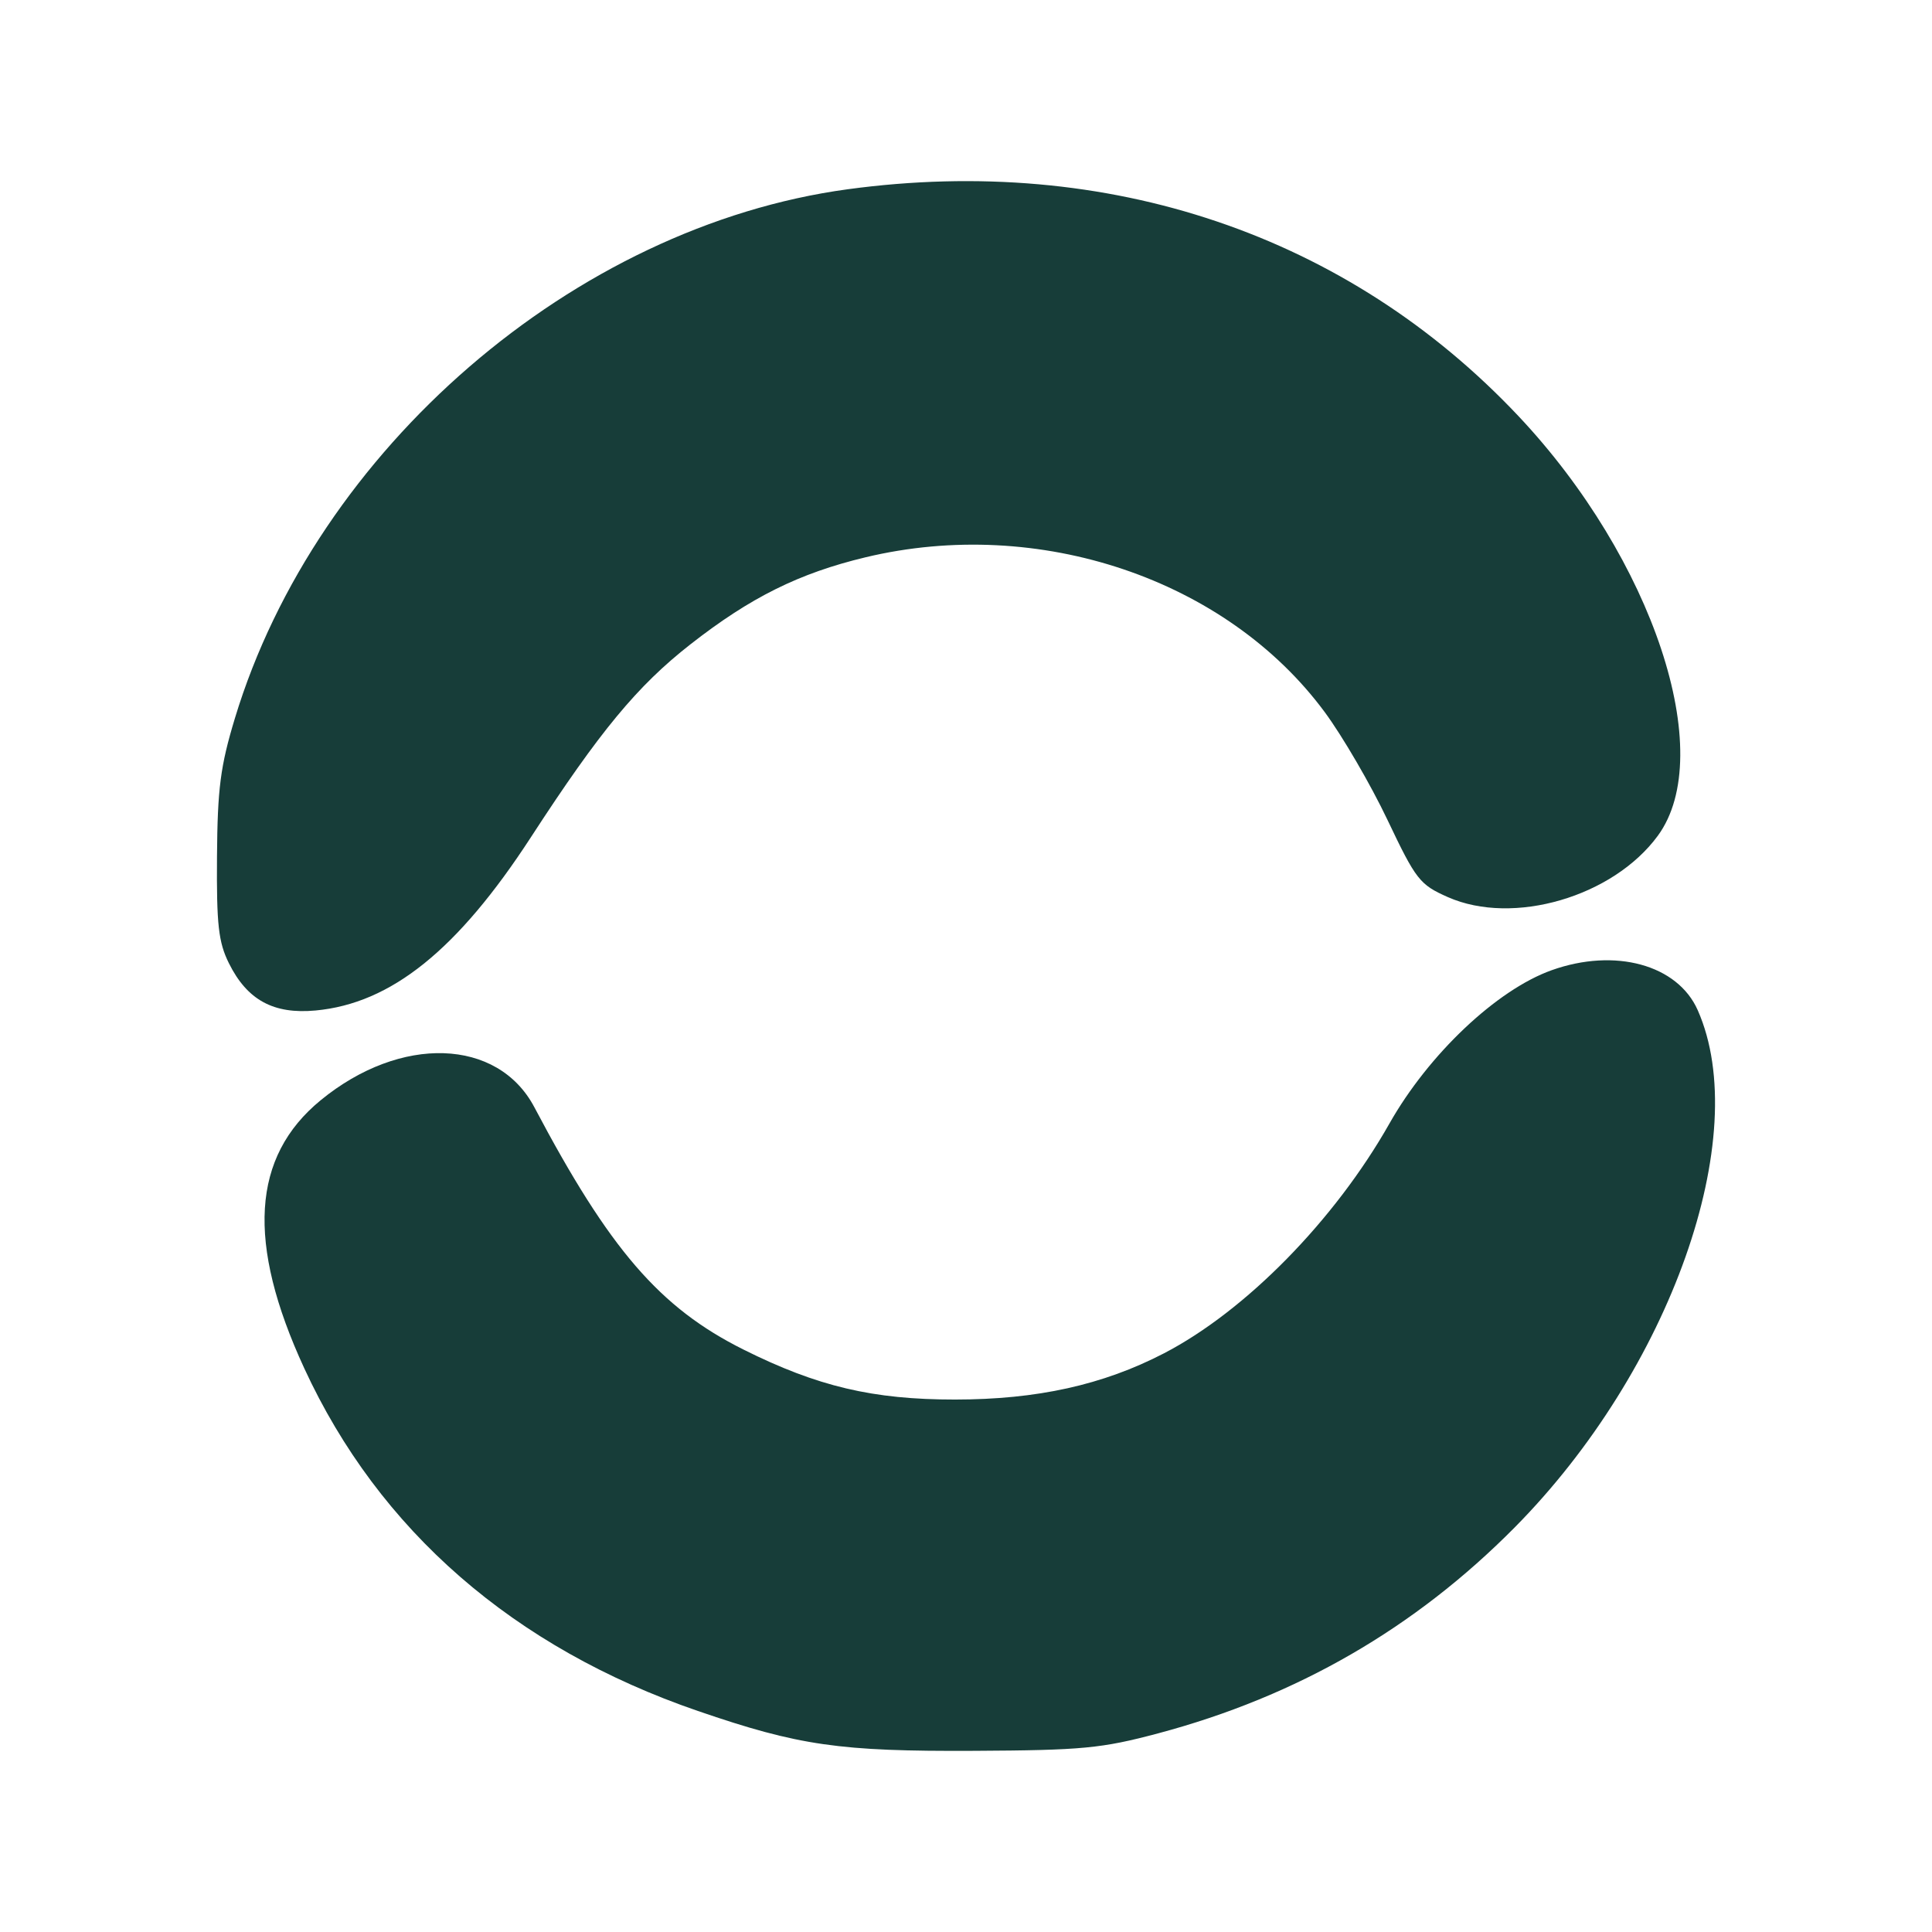
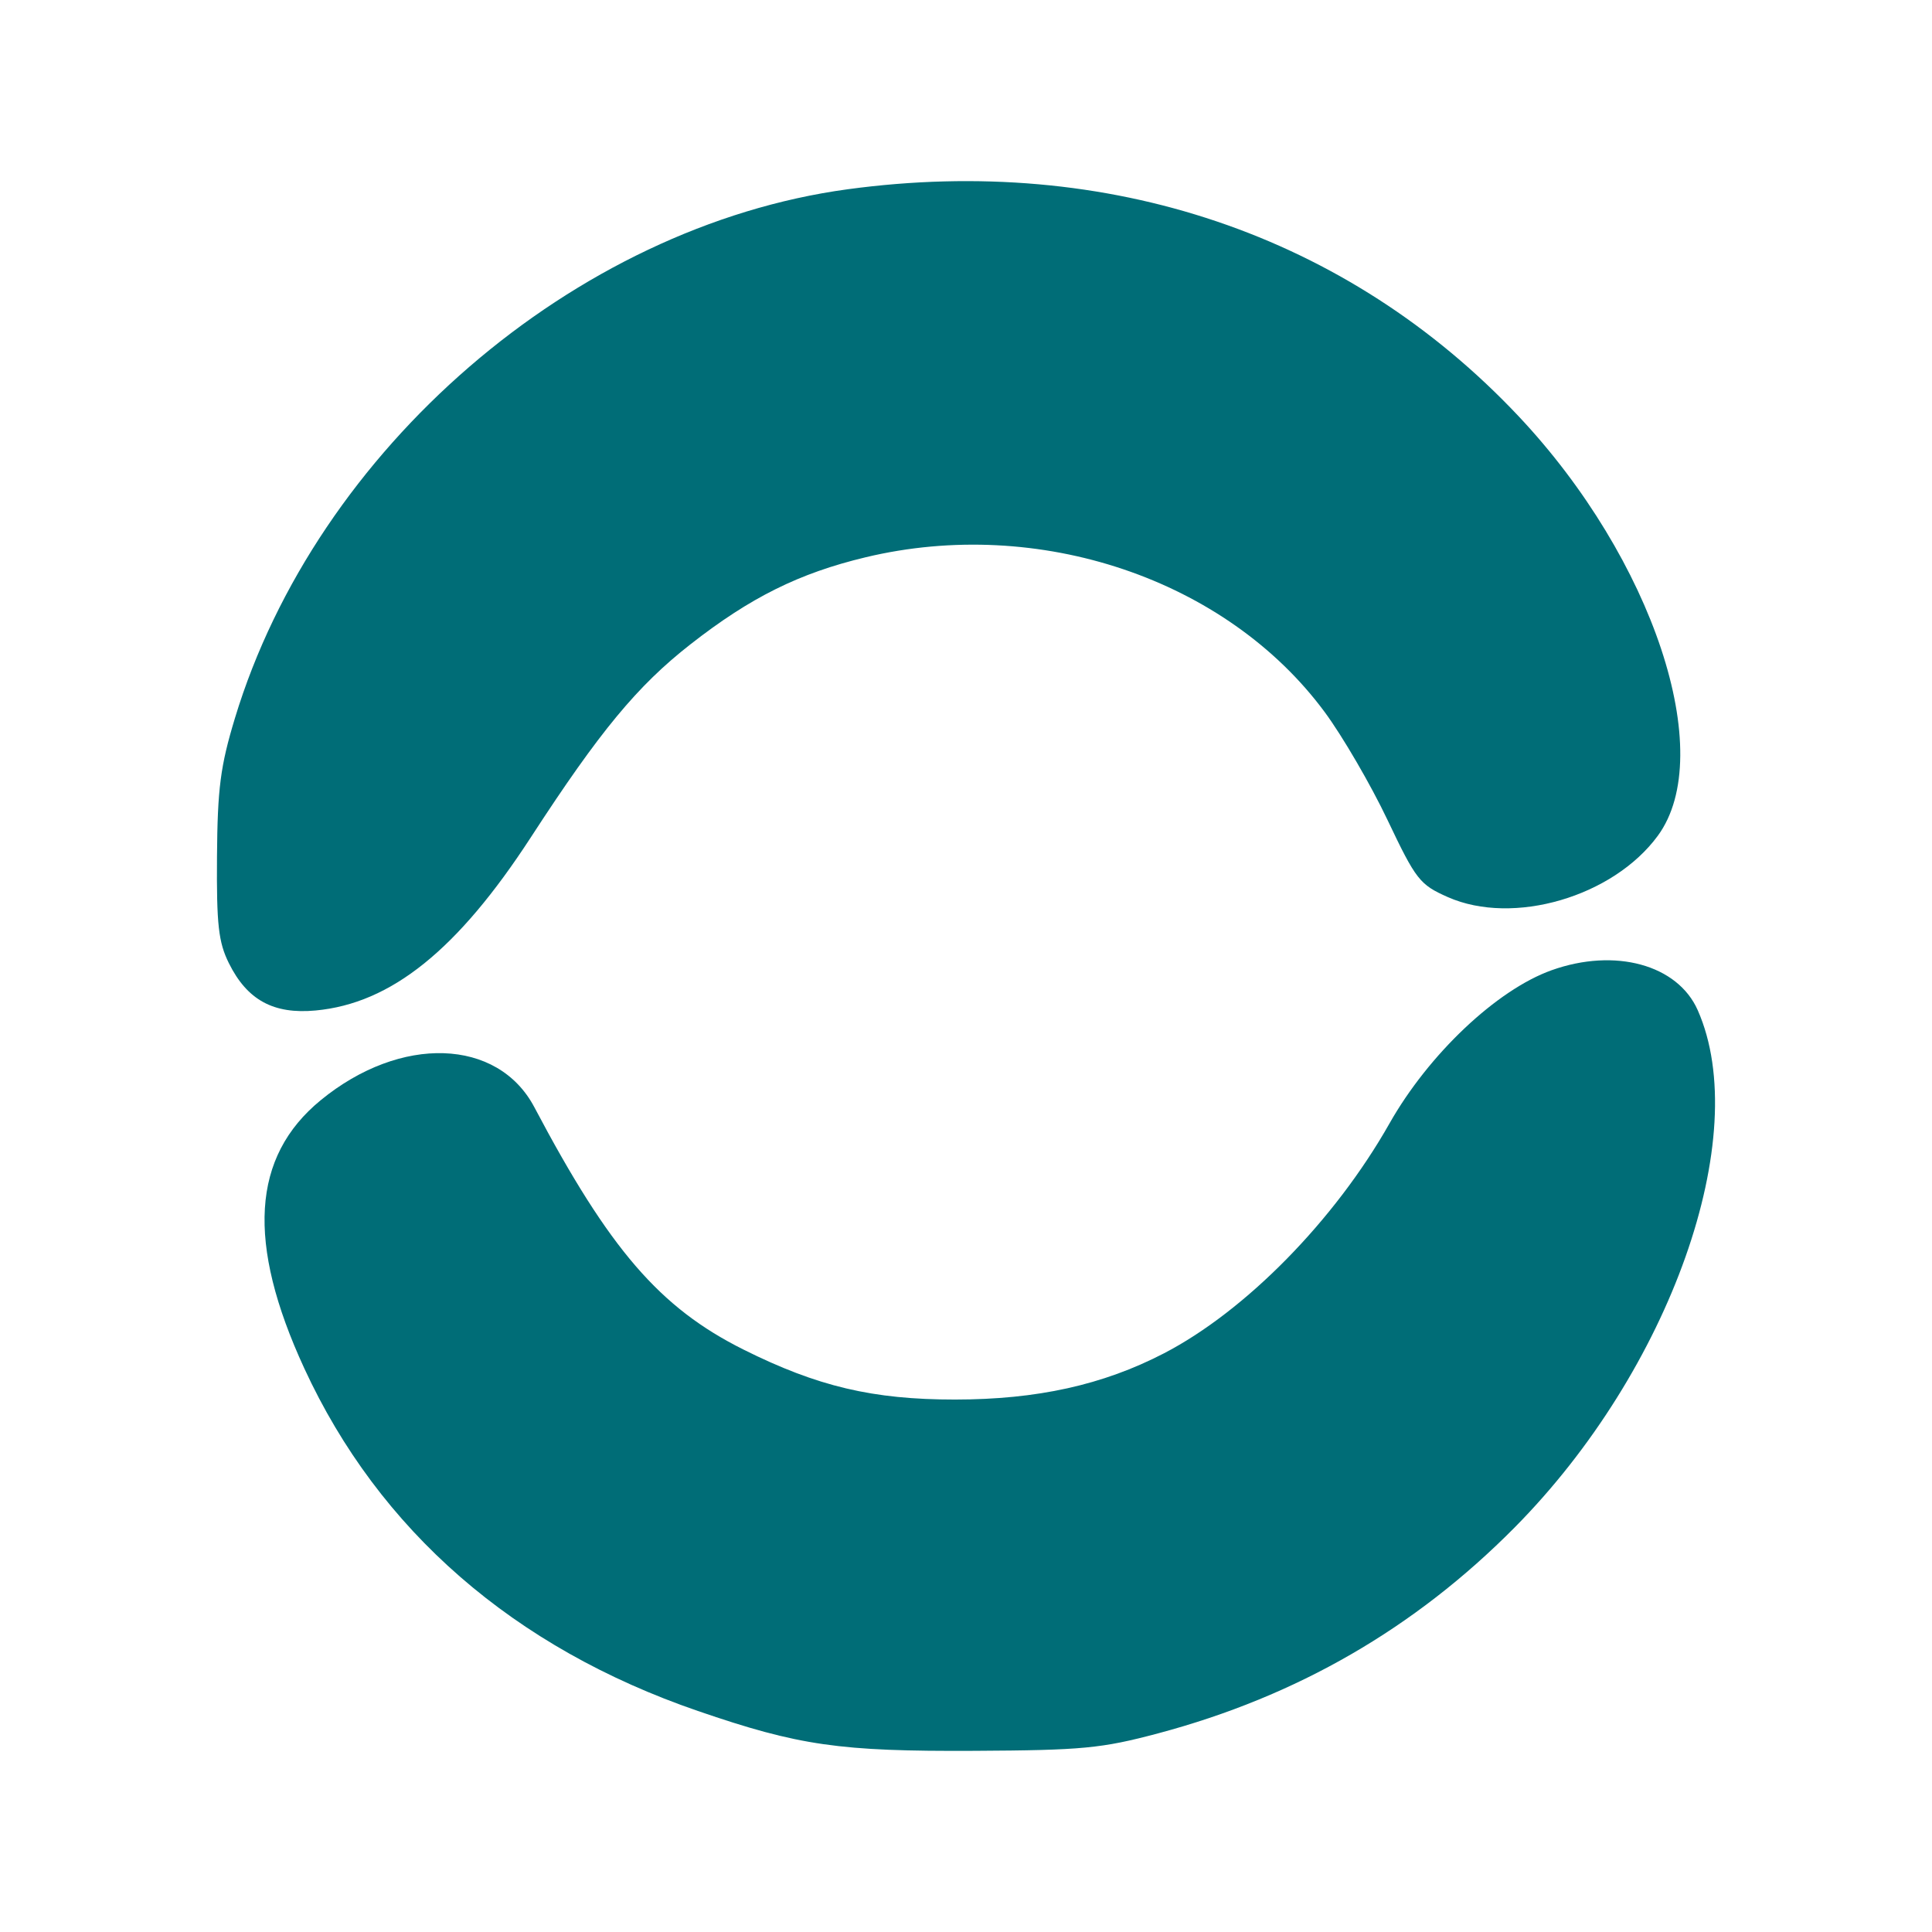
<svg xmlns="http://www.w3.org/2000/svg" width="256" height="256" viewBox="0 0 256 256">
-   <path data-role="symbol" fill="#173D39" fill-rule="evenodd" transform="translate(0.65 -3.75) scale(0.86225)" d="M 129.500 33.436 C 87.514 39.148, 47.886 73.356, 35.349 114.712 C 33.112 122.093, 32.670 125.501, 32.593 136 C 32.515 146.442, 32.816 149.137, 34.420 152.368 C 37.231 158.032, 41.276 160.238, 47.745 159.635 C 59.359 158.552, 69.582 150.324, 80.839 133 C 91.417 116.722, 97.174 109.760, 105.344 103.368 C 114.563 96.155, 122.033 92.441, 132.253 89.991 C 158.880 83.608, 187.708 93.326, 202.821 113.781 C 205.551 117.476, 209.889 124.926, 212.461 130.337 C 216.851 139.572, 217.418 140.297, 221.739 142.209 C 231.782 146.651, 247.129 142.169, 254.009 132.784 C 263.223 120.215, 253.279 90.253, 232.610 68.310 C 206.352 40.435, 169.553 27.988, 129.500 33.436 M 237.698 153.444 C 229.267 156.451, 218.799 166.344, 212.770 177 C 204.361 191.865, 190.662 205.823, 178.091 212.333 C 168.720 217.185, 158.608 219.420, 146 219.423 C 133.371 219.427, 124.862 217.416, 113.500 211.742 C 100.634 205.316, 92.915 196.372, 81.363 174.500 C 75.743 163.859, 60.803 163.365, 48.539 173.415 C 37.919 182.116, 37.106 195.329, 46.003 214.619 C 57.500 239.547, 78.194 257.562, 106.500 267.283 C 122.024 272.614, 128.252 273.512, 149 273.405 C 165.552 273.320, 168.523 273.037, 177.215 270.721 C 198.549 265.037, 216.662 254.579, 232 239.089 C 255.947 214.905, 268.688 178.908, 260.141 159.585 C 257.050 152.598, 247.441 149.969, 237.698 153.444" />
+   <path data-role="symbol" fill="#006D77" fill-rule="evenodd" transform="translate(0.65 -3.75) scale(0.86225)" d="M 129.500 33.436 C 87.514 39.148, 47.886 73.356, 35.349 114.712 C 33.112 122.093, 32.670 125.501, 32.593 136 C 32.515 146.442, 32.816 149.137, 34.420 152.368 C 37.231 158.032, 41.276 160.238, 47.745 159.635 C 59.359 158.552, 69.582 150.324, 80.839 133 C 91.417 116.722, 97.174 109.760, 105.344 103.368 C 114.563 96.155, 122.033 92.441, 132.253 89.991 C 158.880 83.608, 187.708 93.326, 202.821 113.781 C 205.551 117.476, 209.889 124.926, 212.461 130.337 C 216.851 139.572, 217.418 140.297, 221.739 142.209 C 231.782 146.651, 247.129 142.169, 254.009 132.784 C 263.223 120.215, 253.279 90.253, 232.610 68.310 C 206.352 40.435, 169.553 27.988, 129.500 33.436 M 237.698 153.444 C 229.267 156.451, 218.799 166.344, 212.770 177 C 204.361 191.865, 190.662 205.823, 178.091 212.333 C 168.720 217.185, 158.608 219.420, 146 219.423 C 133.371 219.427, 124.862 217.416, 113.500 211.742 C 100.634 205.316, 92.915 196.372, 81.363 174.500 C 75.743 163.859, 60.803 163.365, 48.539 173.415 C 37.919 182.116, 37.106 195.329, 46.003 214.619 C 57.500 239.547, 78.194 257.562, 106.500 267.283 C 122.024 272.614, 128.252 273.512, 149 273.405 C 165.552 273.320, 168.523 273.037, 177.215 270.721 C 198.549 265.037, 216.662 254.579, 232 239.089 C 255.947 214.905, 268.688 178.908, 260.141 159.585 C 257.050 152.598, 247.441 149.969, 237.698 153.444" />
</svg>
